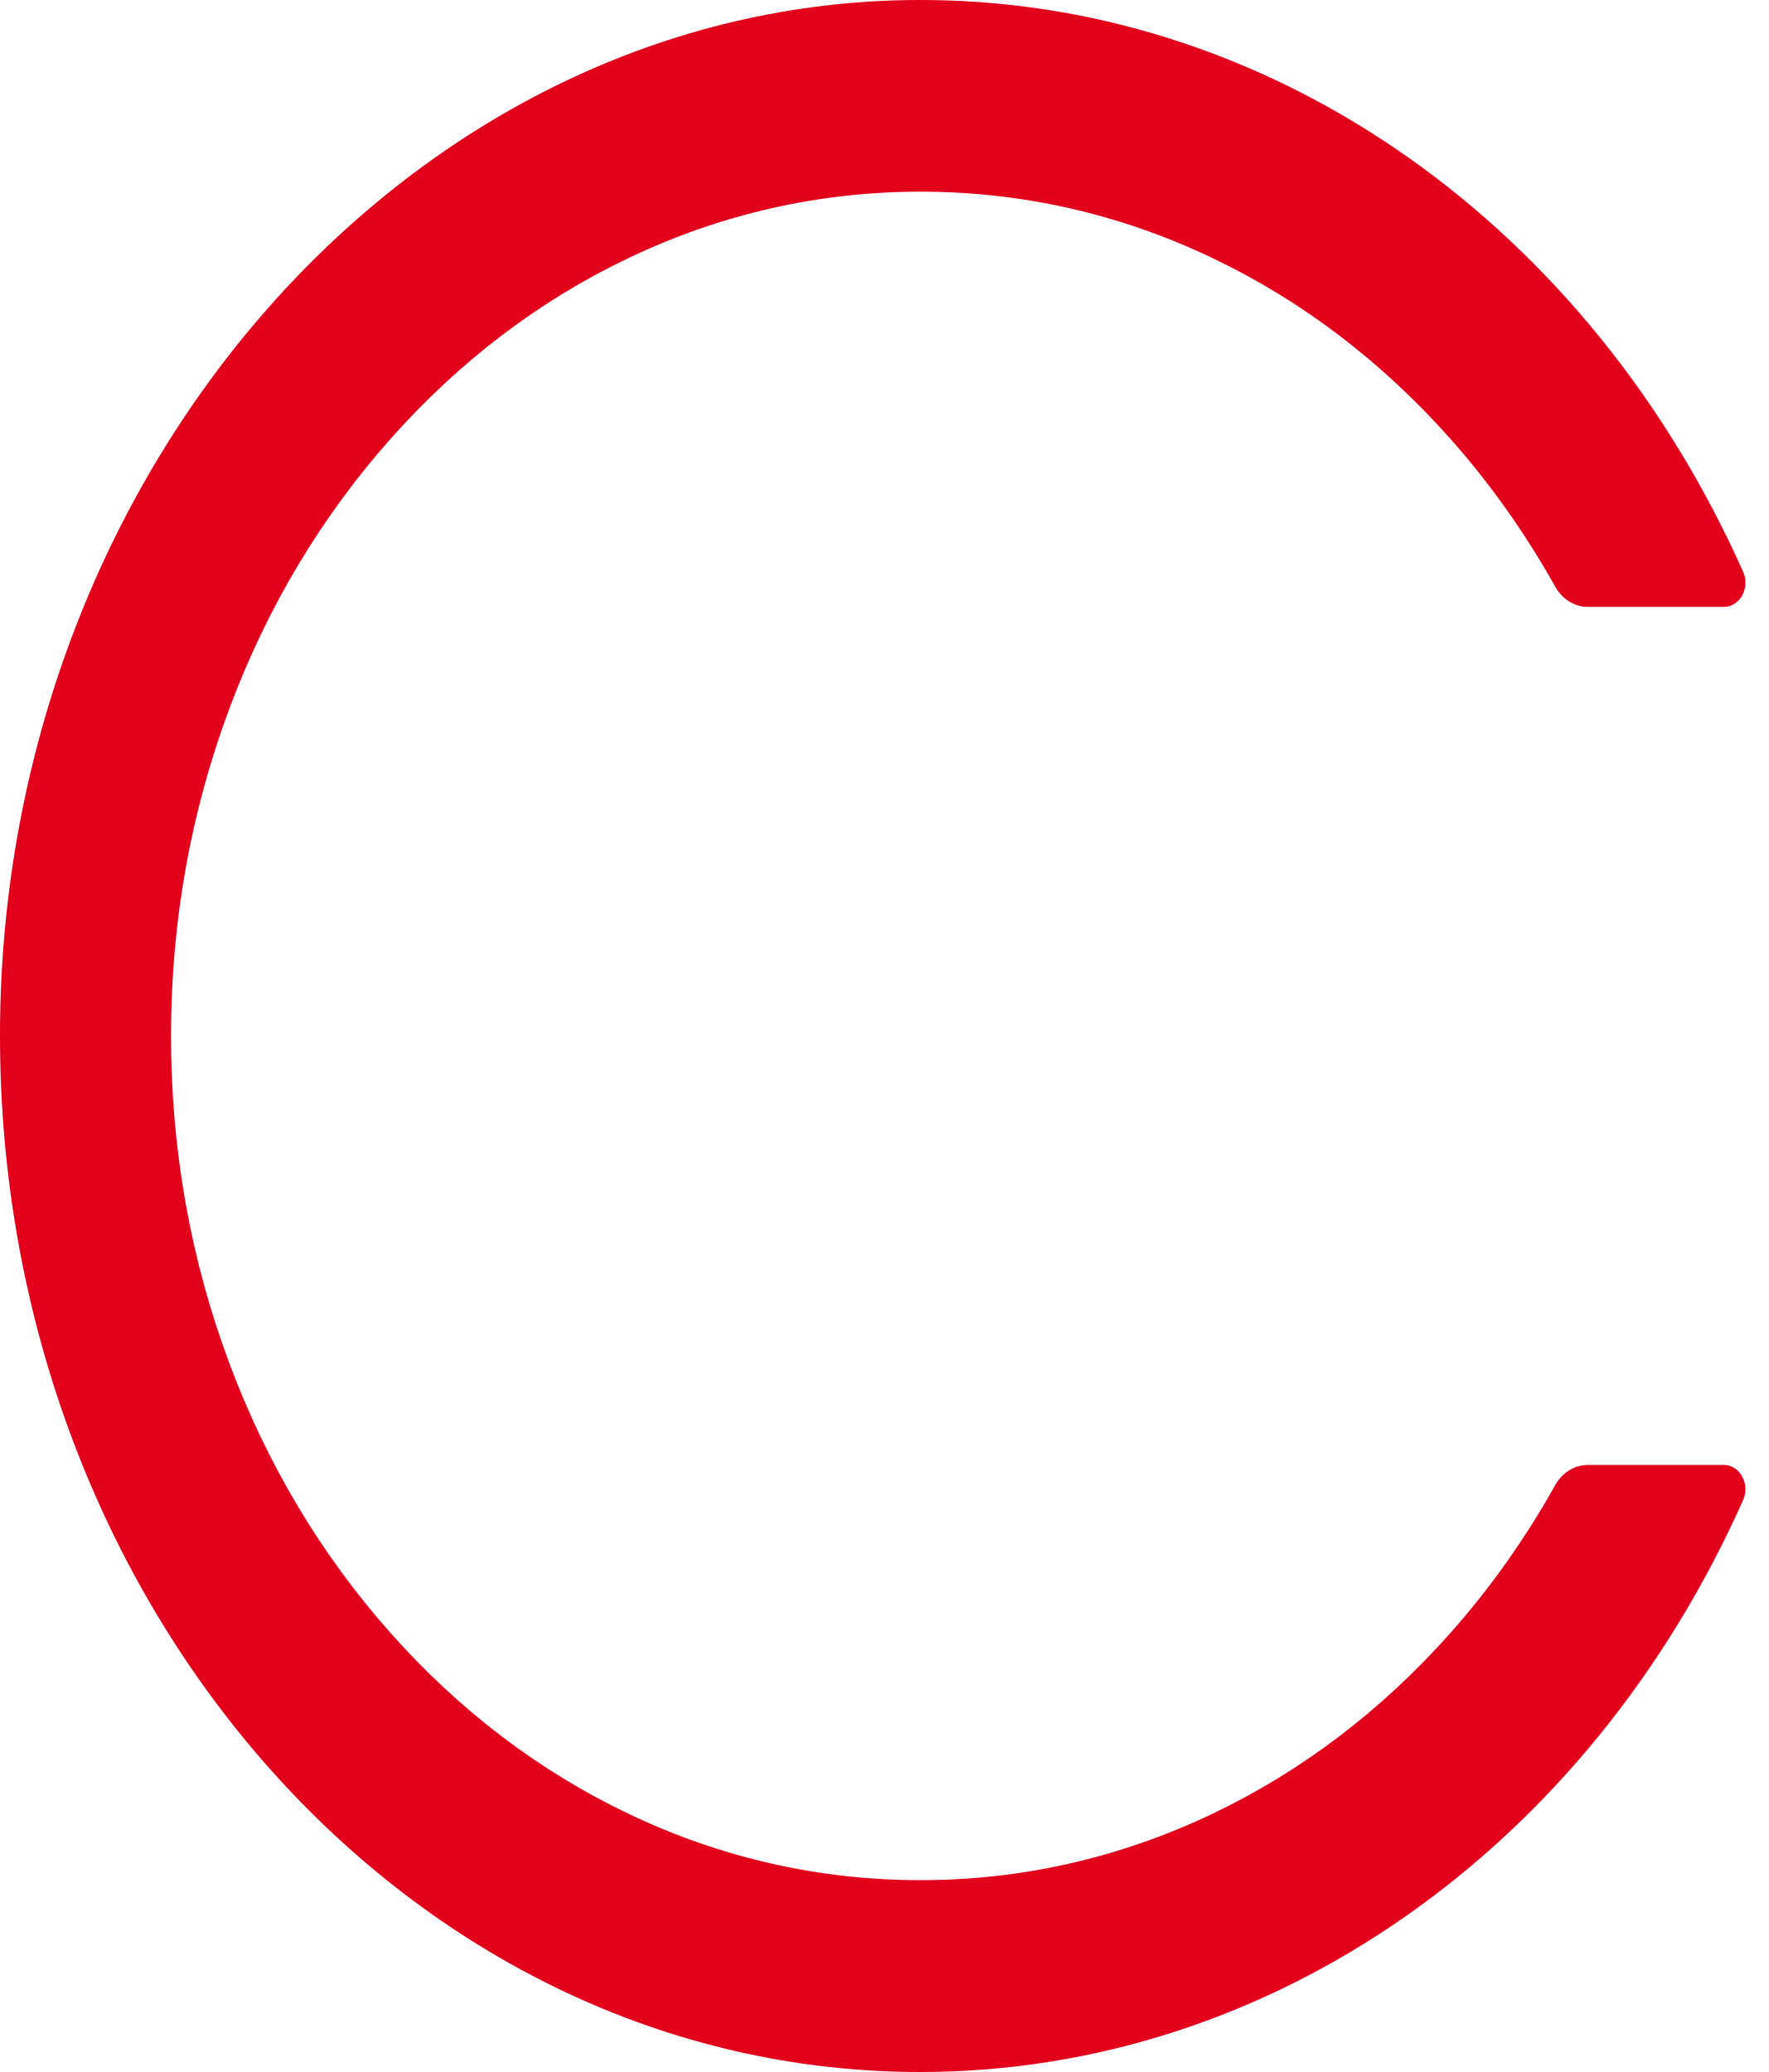
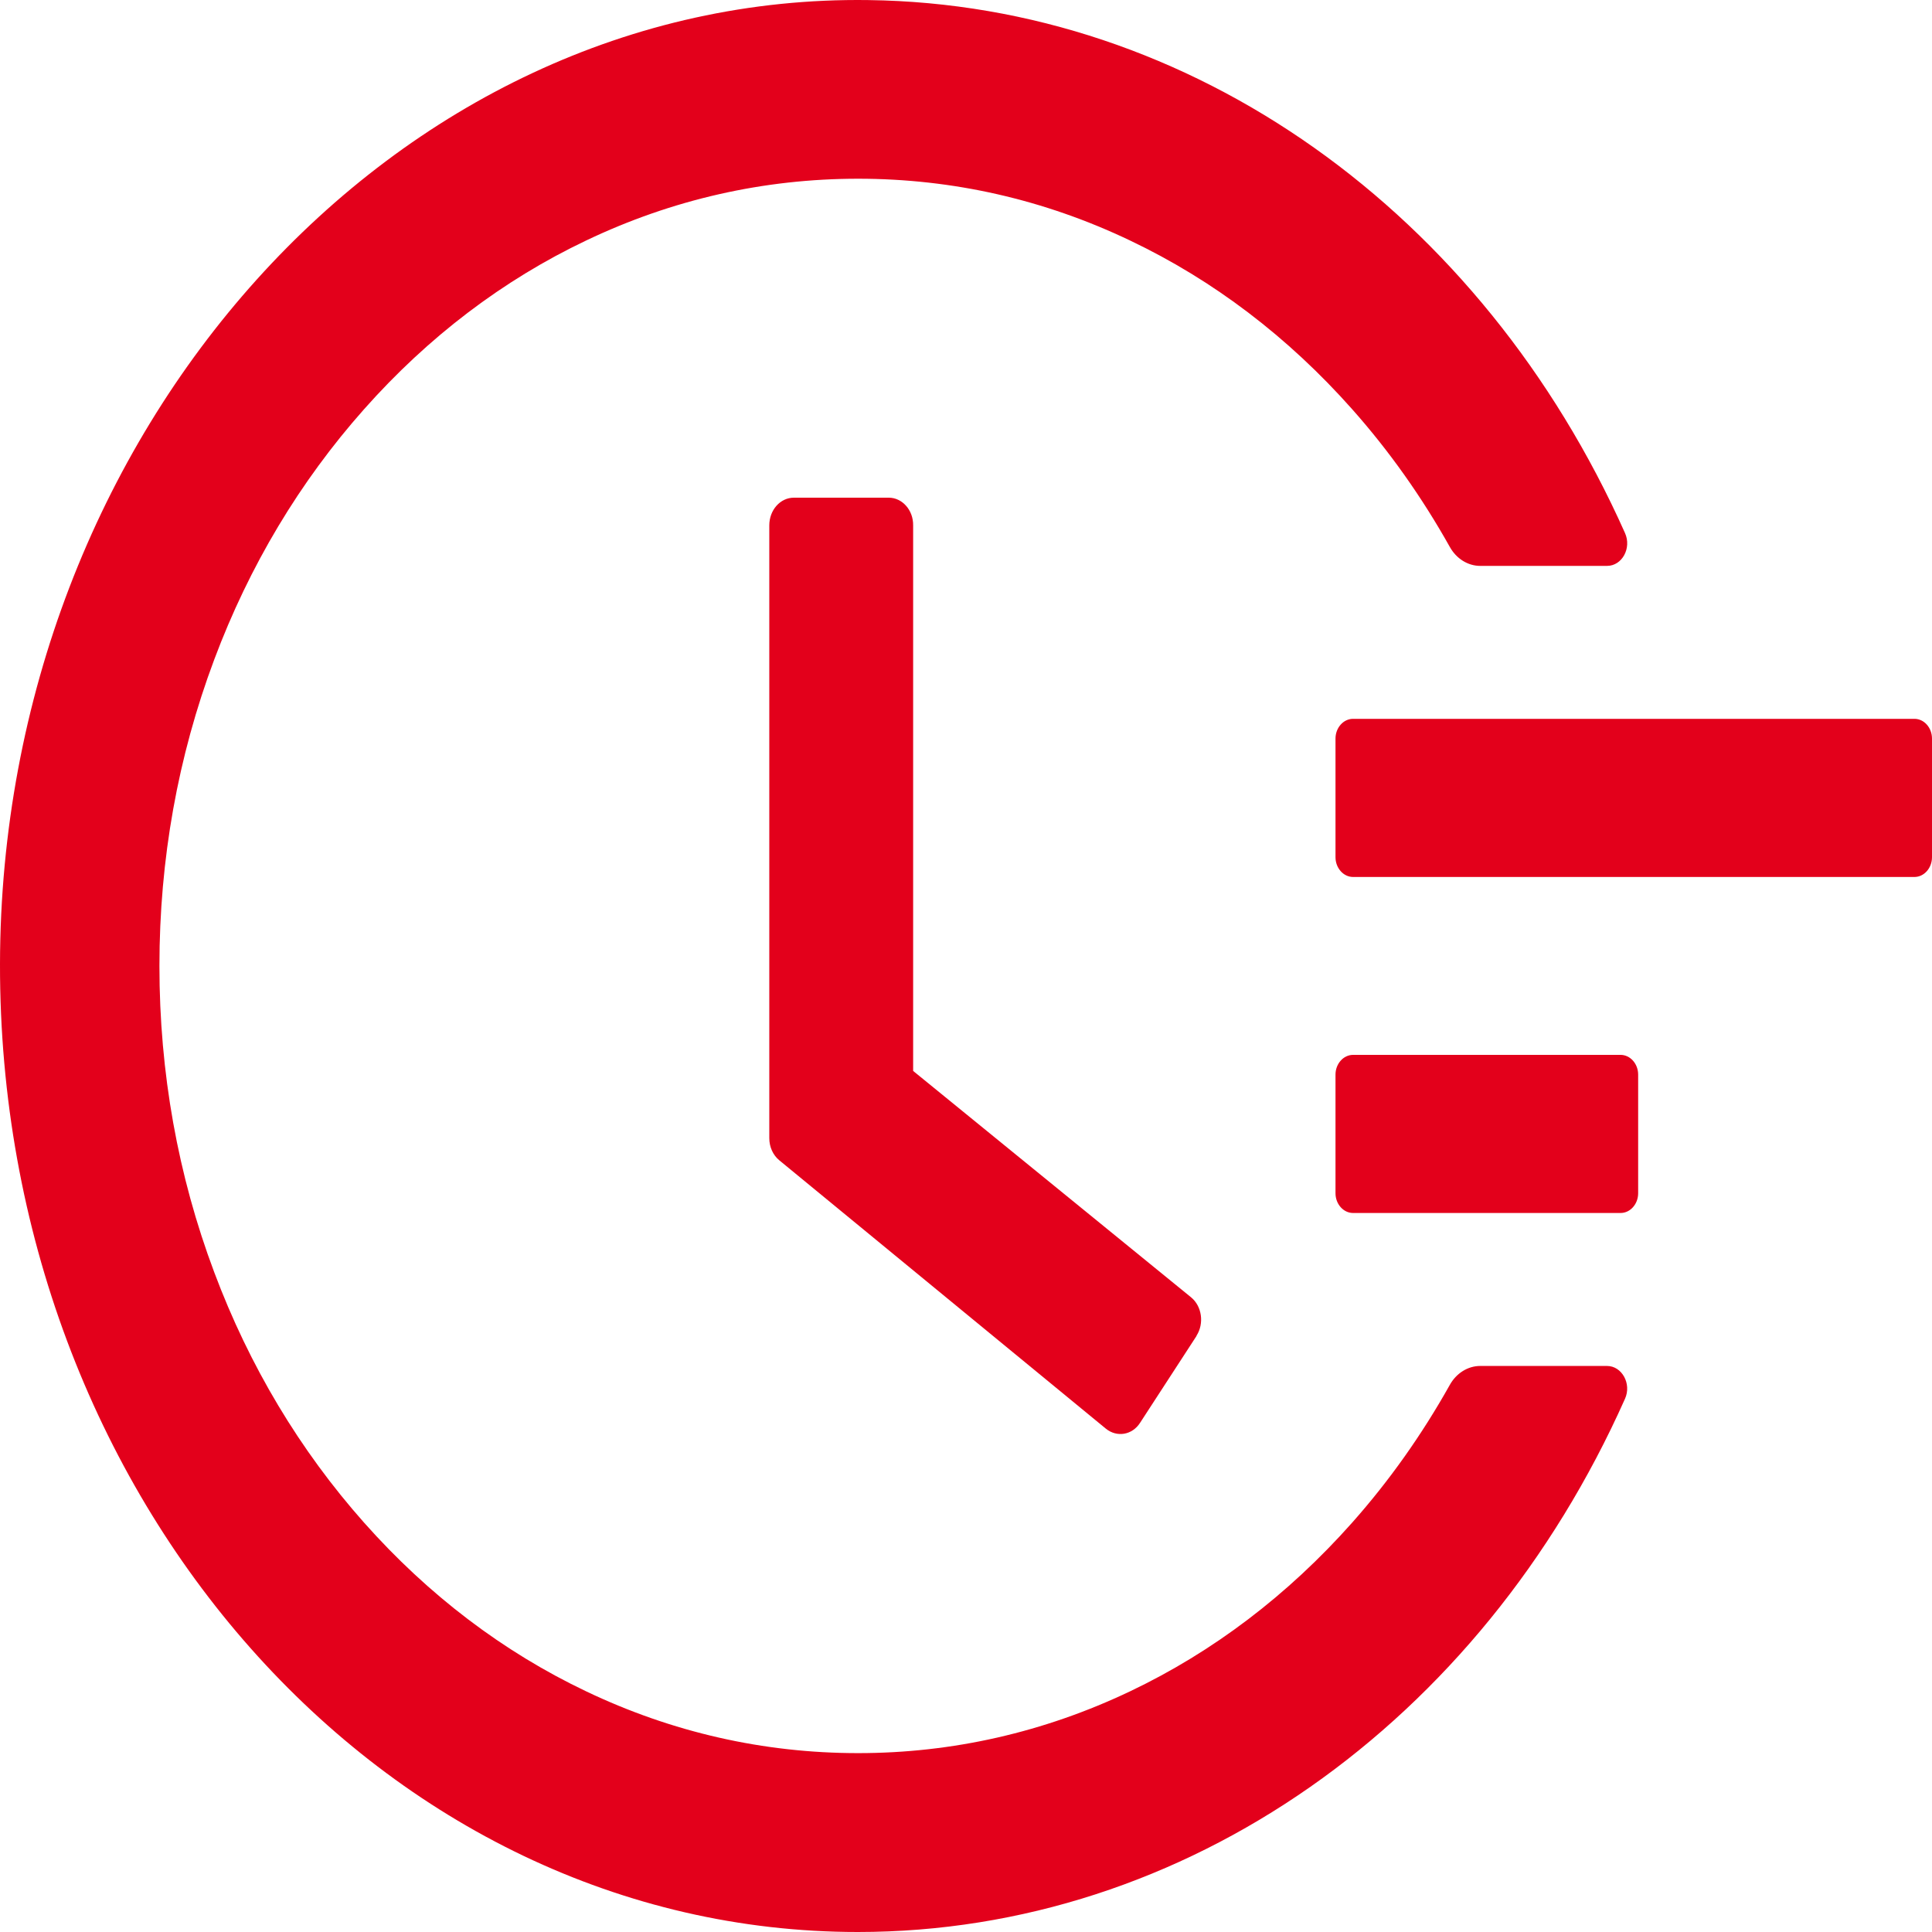
- <svg xmlns="http://www.w3.org/2000/svg" width="64" height="75" viewBox="0 0 64 75" fill="none">
+ <svg xmlns="http://www.w3.org/2000/svg" width="75" height="75" viewBox="0 0 75 75" fill="none">
+   <path d="M74.319 27.905H52.526C52.151 27.905 51.844 28.25 51.844 28.672V33.276C51.844 33.698 52.151 34.044 52.526 34.044H74.319C74.694 34.044 75 33.698 75 33.276V28.672C75 28.25 74.694 27.905 74.319 27.905ZM62.911 40.95H52.526C52.151 40.95 51.844 41.295 51.844 41.717V46.321C51.844 46.743 52.151 47.088 52.526 47.088H62.911C63.286 47.088 63.593 46.743 63.593 46.321V41.717C63.593 41.295 63.286 40.95 62.911 40.95ZM34.503 19.32H30.817C30.289 19.32 29.864 19.8 29.864 20.395V44.182C29.864 44.527 30.009 44.844 30.255 45.045L42.931 55.462C43.357 55.807 43.953 55.711 44.259 55.231L46.447 51.865V51.855C46.754 51.376 46.66 50.704 46.234 50.359L35.448 41.573V20.395C35.457 19.8 35.023 19.32 34.503 19.32Z" fill="#E3001B" />
  <path d="M62.384 53.026H57.463C56.986 53.026 56.535 53.304 56.28 53.764C55.199 55.692 53.939 57.476 52.492 59.107C49.997 61.917 47.094 64.123 43.868 65.658C40.522 67.25 36.972 68.056 33.312 68.056C29.642 68.056 26.093 67.25 22.755 65.658C19.529 64.123 16.626 61.917 14.132 59.107C11.637 56.296 9.679 53.026 8.317 49.39C6.904 45.63 6.189 41.631 6.189 37.497C6.189 33.363 6.904 29.372 8.317 25.603C9.679 21.968 11.637 18.697 14.132 15.887C16.626 13.076 19.529 10.87 22.755 9.336C26.093 7.743 29.651 6.938 33.312 6.938C36.981 6.938 40.531 7.743 43.868 9.336C47.094 10.87 49.997 13.076 52.492 15.887C53.939 17.517 55.199 19.301 56.28 21.229C56.535 21.69 56.986 21.968 57.463 21.968H62.384C62.971 21.968 63.346 21.277 63.082 20.692C57.531 8.252 46.277 0.166 33.712 0.003C15.315 -0.256 0.034 16.712 5.81595e-05 37.42C-0.034 58.167 14.889 75 33.303 75C46.03 75 57.472 66.885 63.082 54.301C63.346 53.716 62.962 53.026 62.384 53.026Z" fill="#E3001B" />
</svg>
